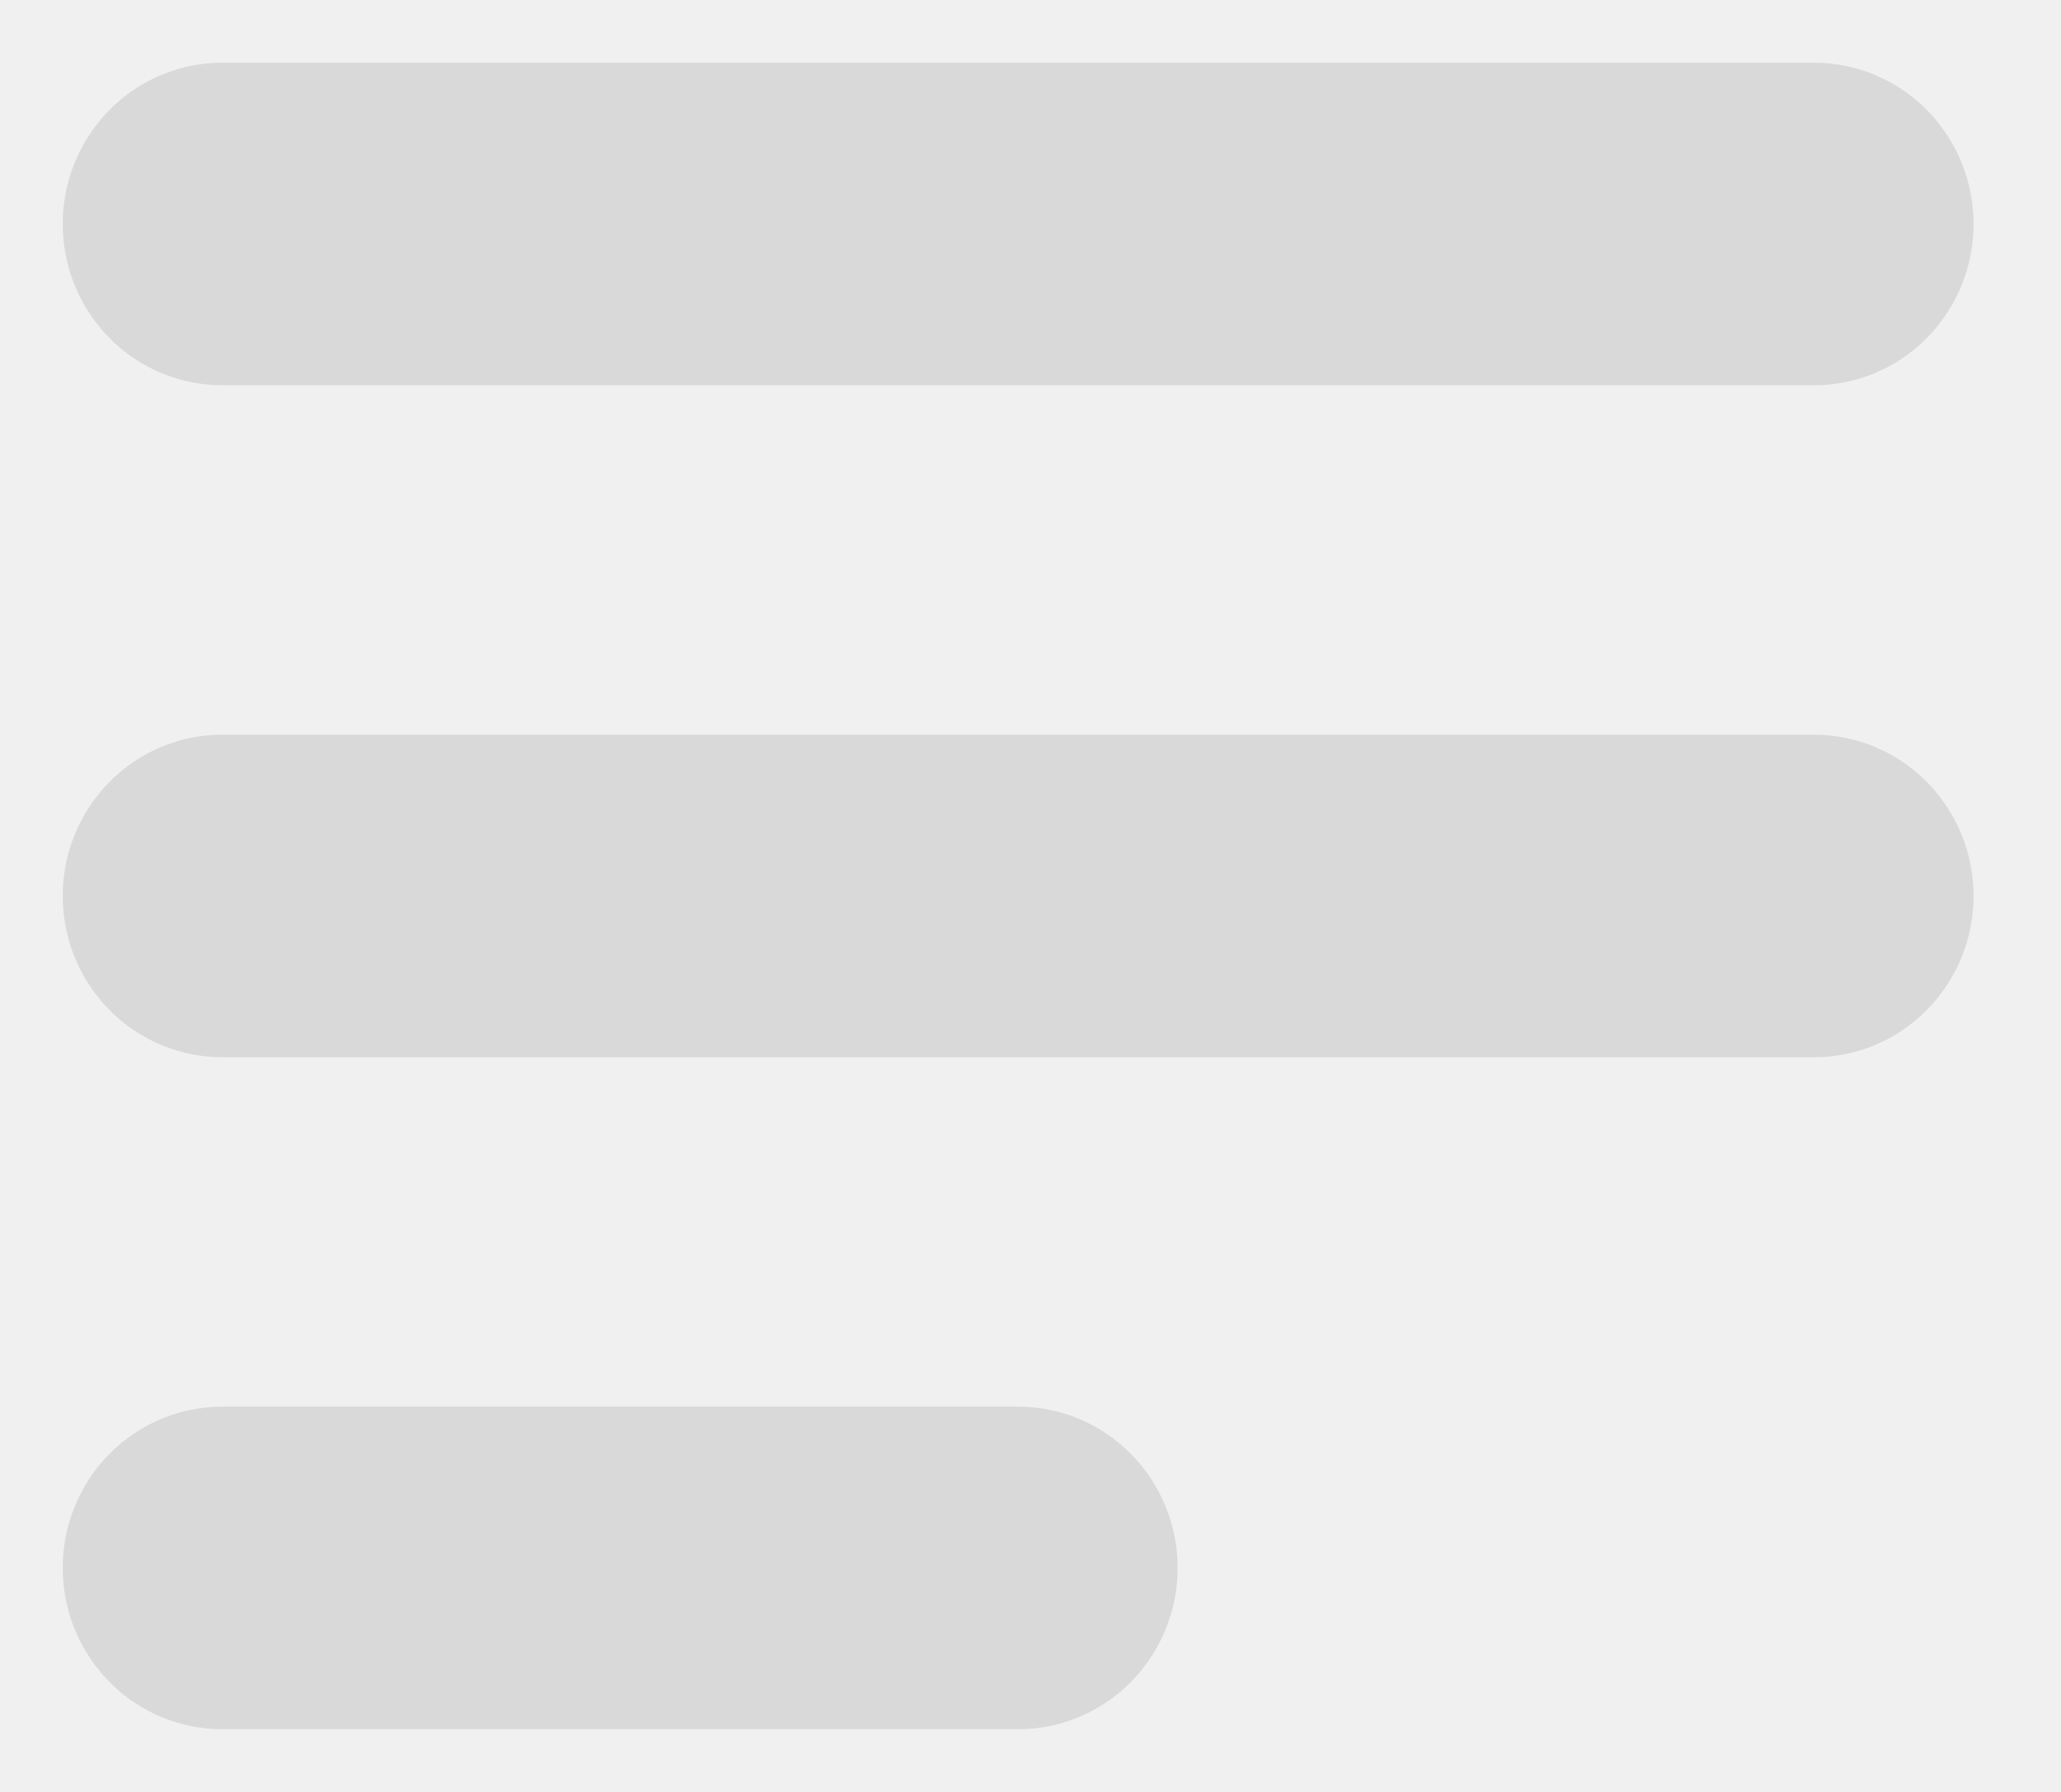
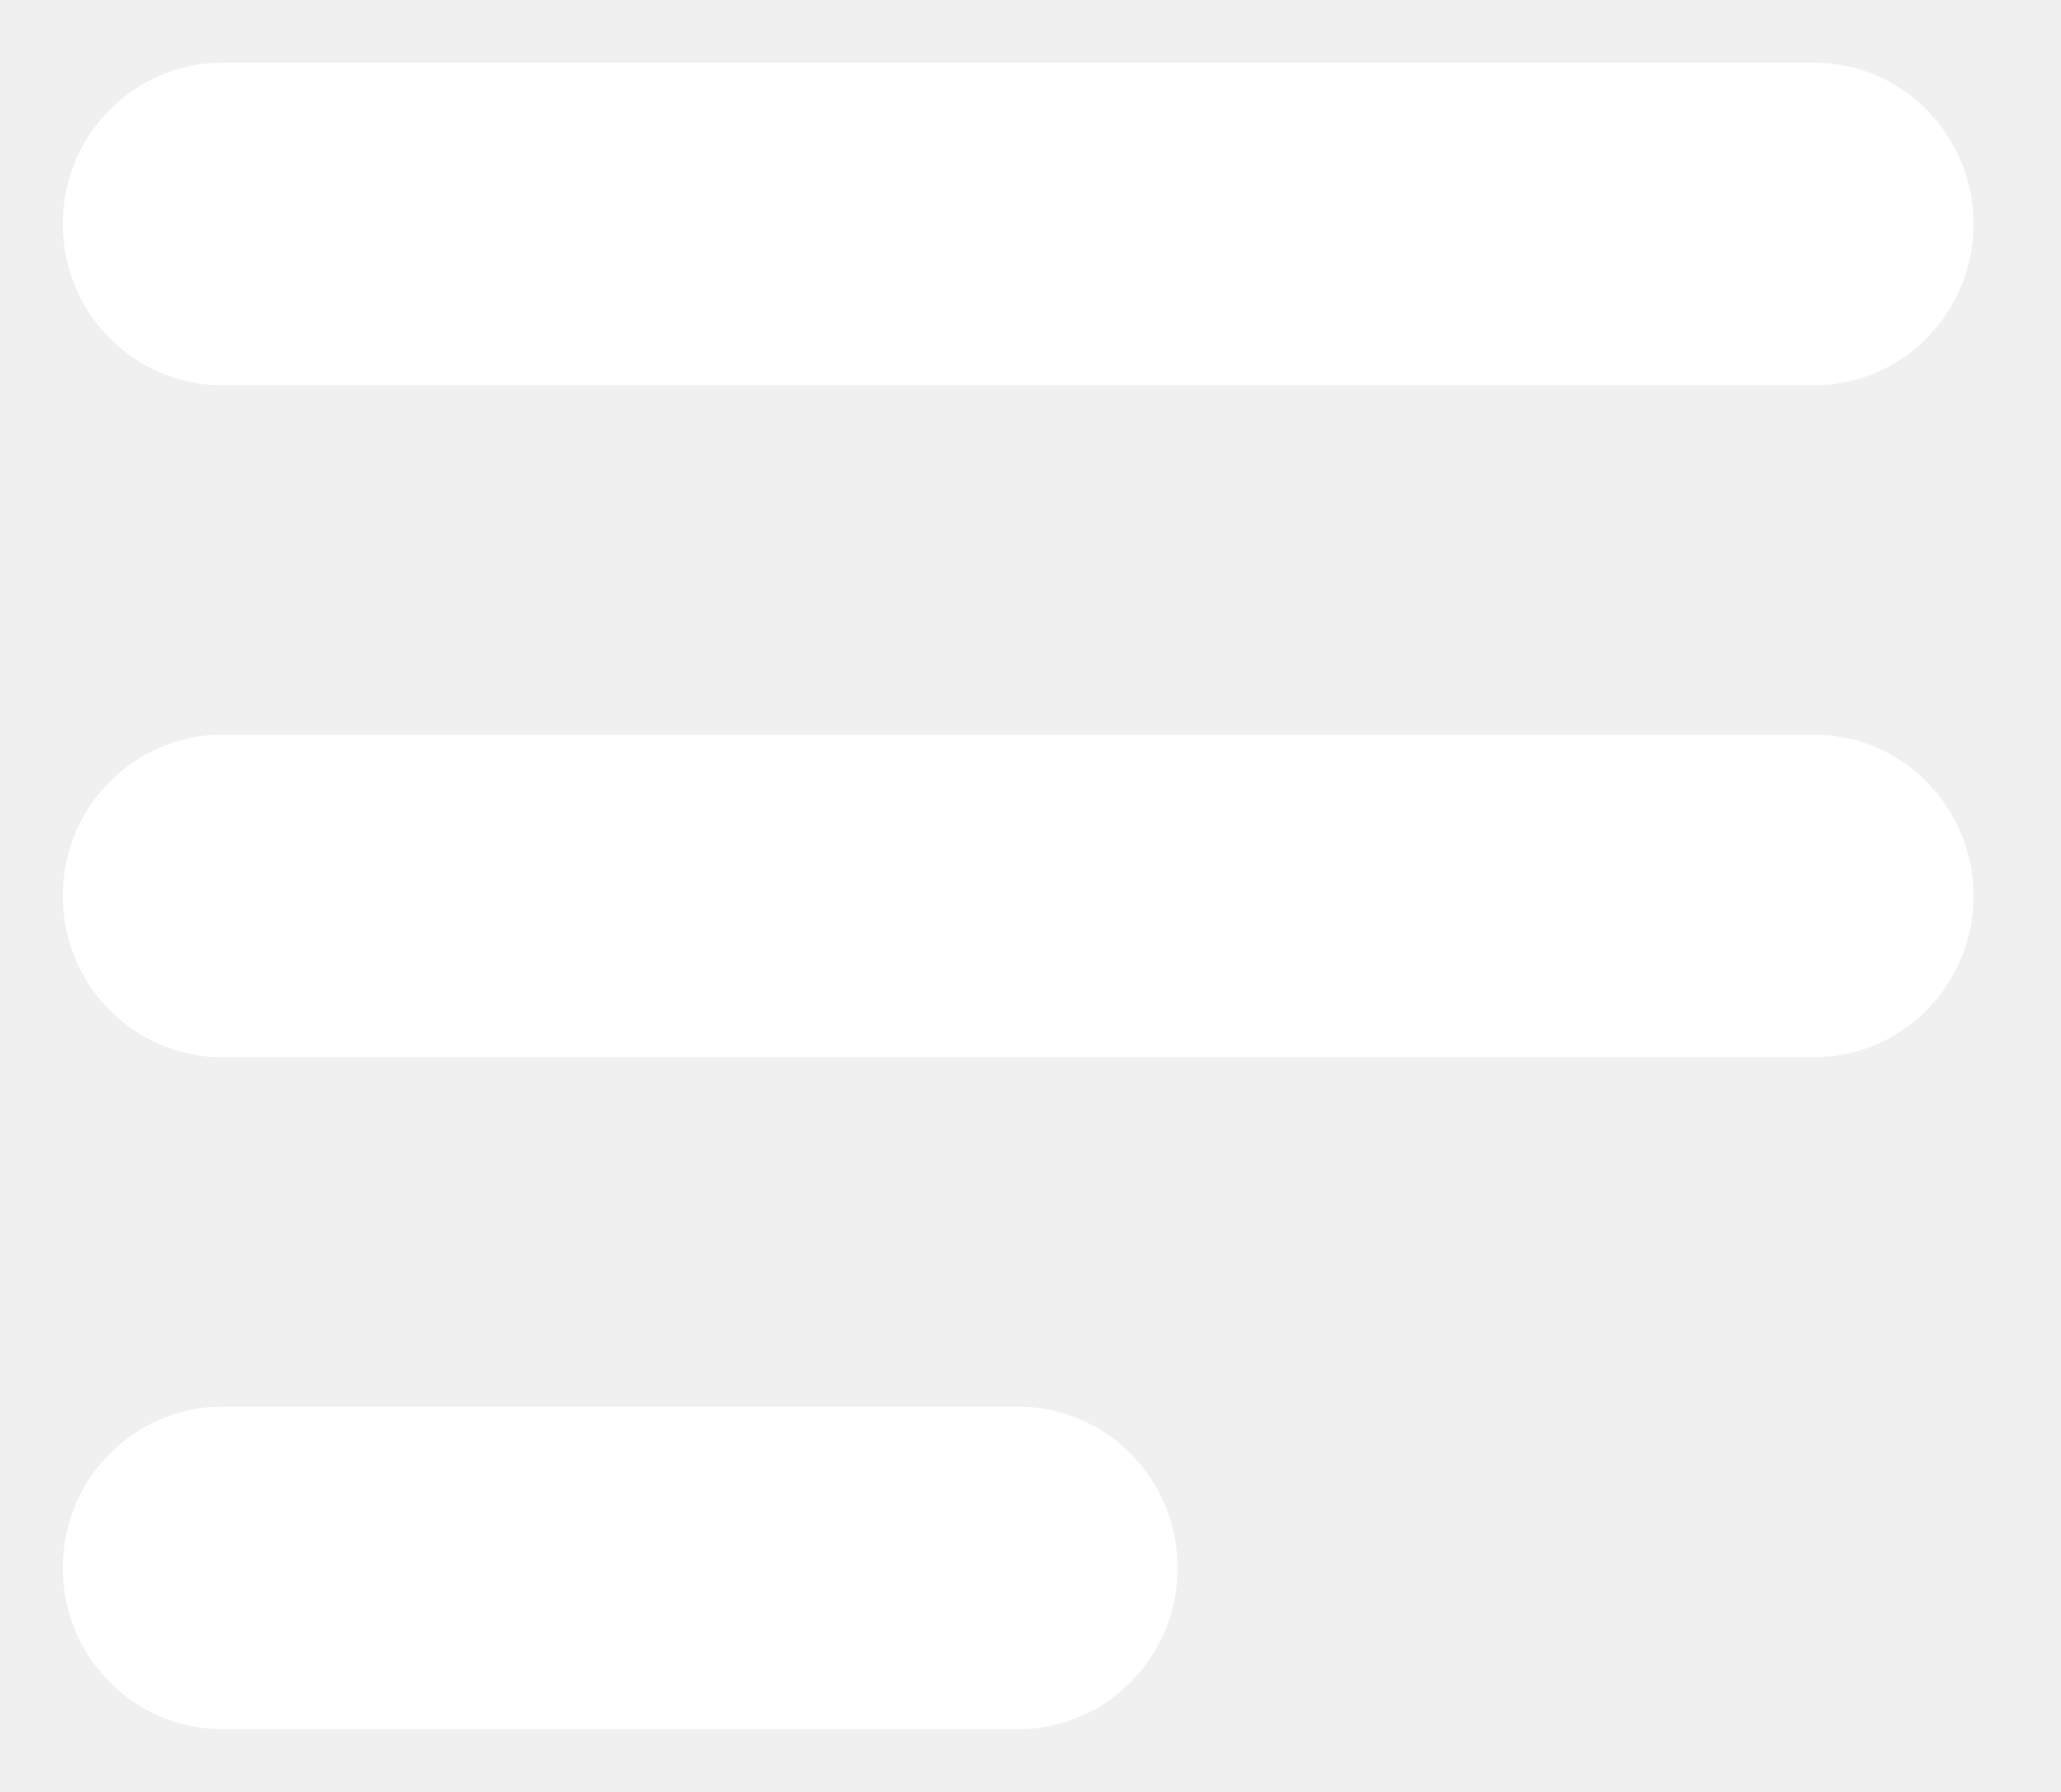
<svg xmlns="http://www.w3.org/2000/svg" width="23" height="20" viewBox="0 0 23 20" fill="none">
-   <path d="M1.327 1.334C1.021 1.644 0.85 2.063 0.85 2.5C0.85 2.937 1.021 3.356 1.327 3.666C1.632 3.976 2.047 4.15 2.48 4.15H20.244C20.677 4.15 21.092 3.976 21.397 3.666C21.703 3.356 21.874 2.937 21.874 2.5C21.874 2.063 21.703 1.644 21.397 1.334C21.092 1.024 20.677 0.85 20.244 0.85H2.48C2.047 0.85 1.632 1.024 1.327 1.334ZM1.327 8.834C1.021 9.144 0.85 9.563 0.85 10C0.85 10.437 1.021 10.856 1.327 11.166C1.632 11.476 2.047 11.65 2.48 11.65H20.244C20.677 11.65 21.092 11.476 21.397 11.166C21.703 10.856 21.874 10.437 21.874 10C21.874 9.563 21.703 9.144 21.397 8.834C21.092 8.524 20.677 8.35 20.244 8.35H2.48C2.047 8.35 1.632 8.524 1.327 8.834ZM1.327 16.334C1.021 16.644 0.85 17.063 0.85 17.5C0.85 17.937 1.021 18.356 1.327 18.666C1.632 18.976 2.047 19.15 2.48 19.15H11.362C11.795 19.15 12.21 18.976 12.515 18.666C12.821 18.356 12.992 17.937 12.992 17.5C12.992 17.063 12.821 16.644 12.515 16.334C12.21 16.024 11.795 15.85 11.362 15.85H2.48C2.047 15.85 1.632 16.024 1.327 16.334Z" fill="#D9D9D9" stroke="#D9D9D9" stroke-width="0.3" />
+   <path d="M1.327 1.334C1.021 1.644 0.85 2.063 0.85 2.5C0.85 2.937 1.021 3.356 1.327 3.666C1.632 3.976 2.047 4.15 2.48 4.15H20.244C20.677 4.15 21.092 3.976 21.397 3.666C21.703 3.356 21.874 2.937 21.874 2.5C21.874 2.063 21.703 1.644 21.397 1.334C21.092 1.024 20.677 0.85 20.244 0.85H2.48C2.047 0.85 1.632 1.024 1.327 1.334ZM1.327 8.834C1.021 9.144 0.85 9.563 0.85 10C0.85 10.437 1.021 10.856 1.327 11.166C1.632 11.476 2.047 11.65 2.48 11.65H20.244C20.677 11.65 21.092 11.476 21.397 11.166C21.703 10.856 21.874 10.437 21.874 10C21.874 9.563 21.703 9.144 21.397 8.834C21.092 8.524 20.677 8.35 20.244 8.35H2.48C2.047 8.35 1.632 8.524 1.327 8.834ZM1.327 16.334C1.021 16.644 0.85 17.063 0.85 17.5C0.85 17.937 1.021 18.356 1.327 18.666C1.632 18.976 2.047 19.15 2.48 19.15H11.362C11.795 19.15 12.21 18.976 12.515 18.666C12.821 18.356 12.992 17.937 12.992 17.5C12.992 17.063 12.821 16.644 12.515 16.334C12.21 16.024 11.795 15.85 11.362 15.85H2.48C2.047 15.85 1.632 16.024 1.327 16.334Z" fill="white" stroke="white" stroke-width="0.3" />
</svg>
